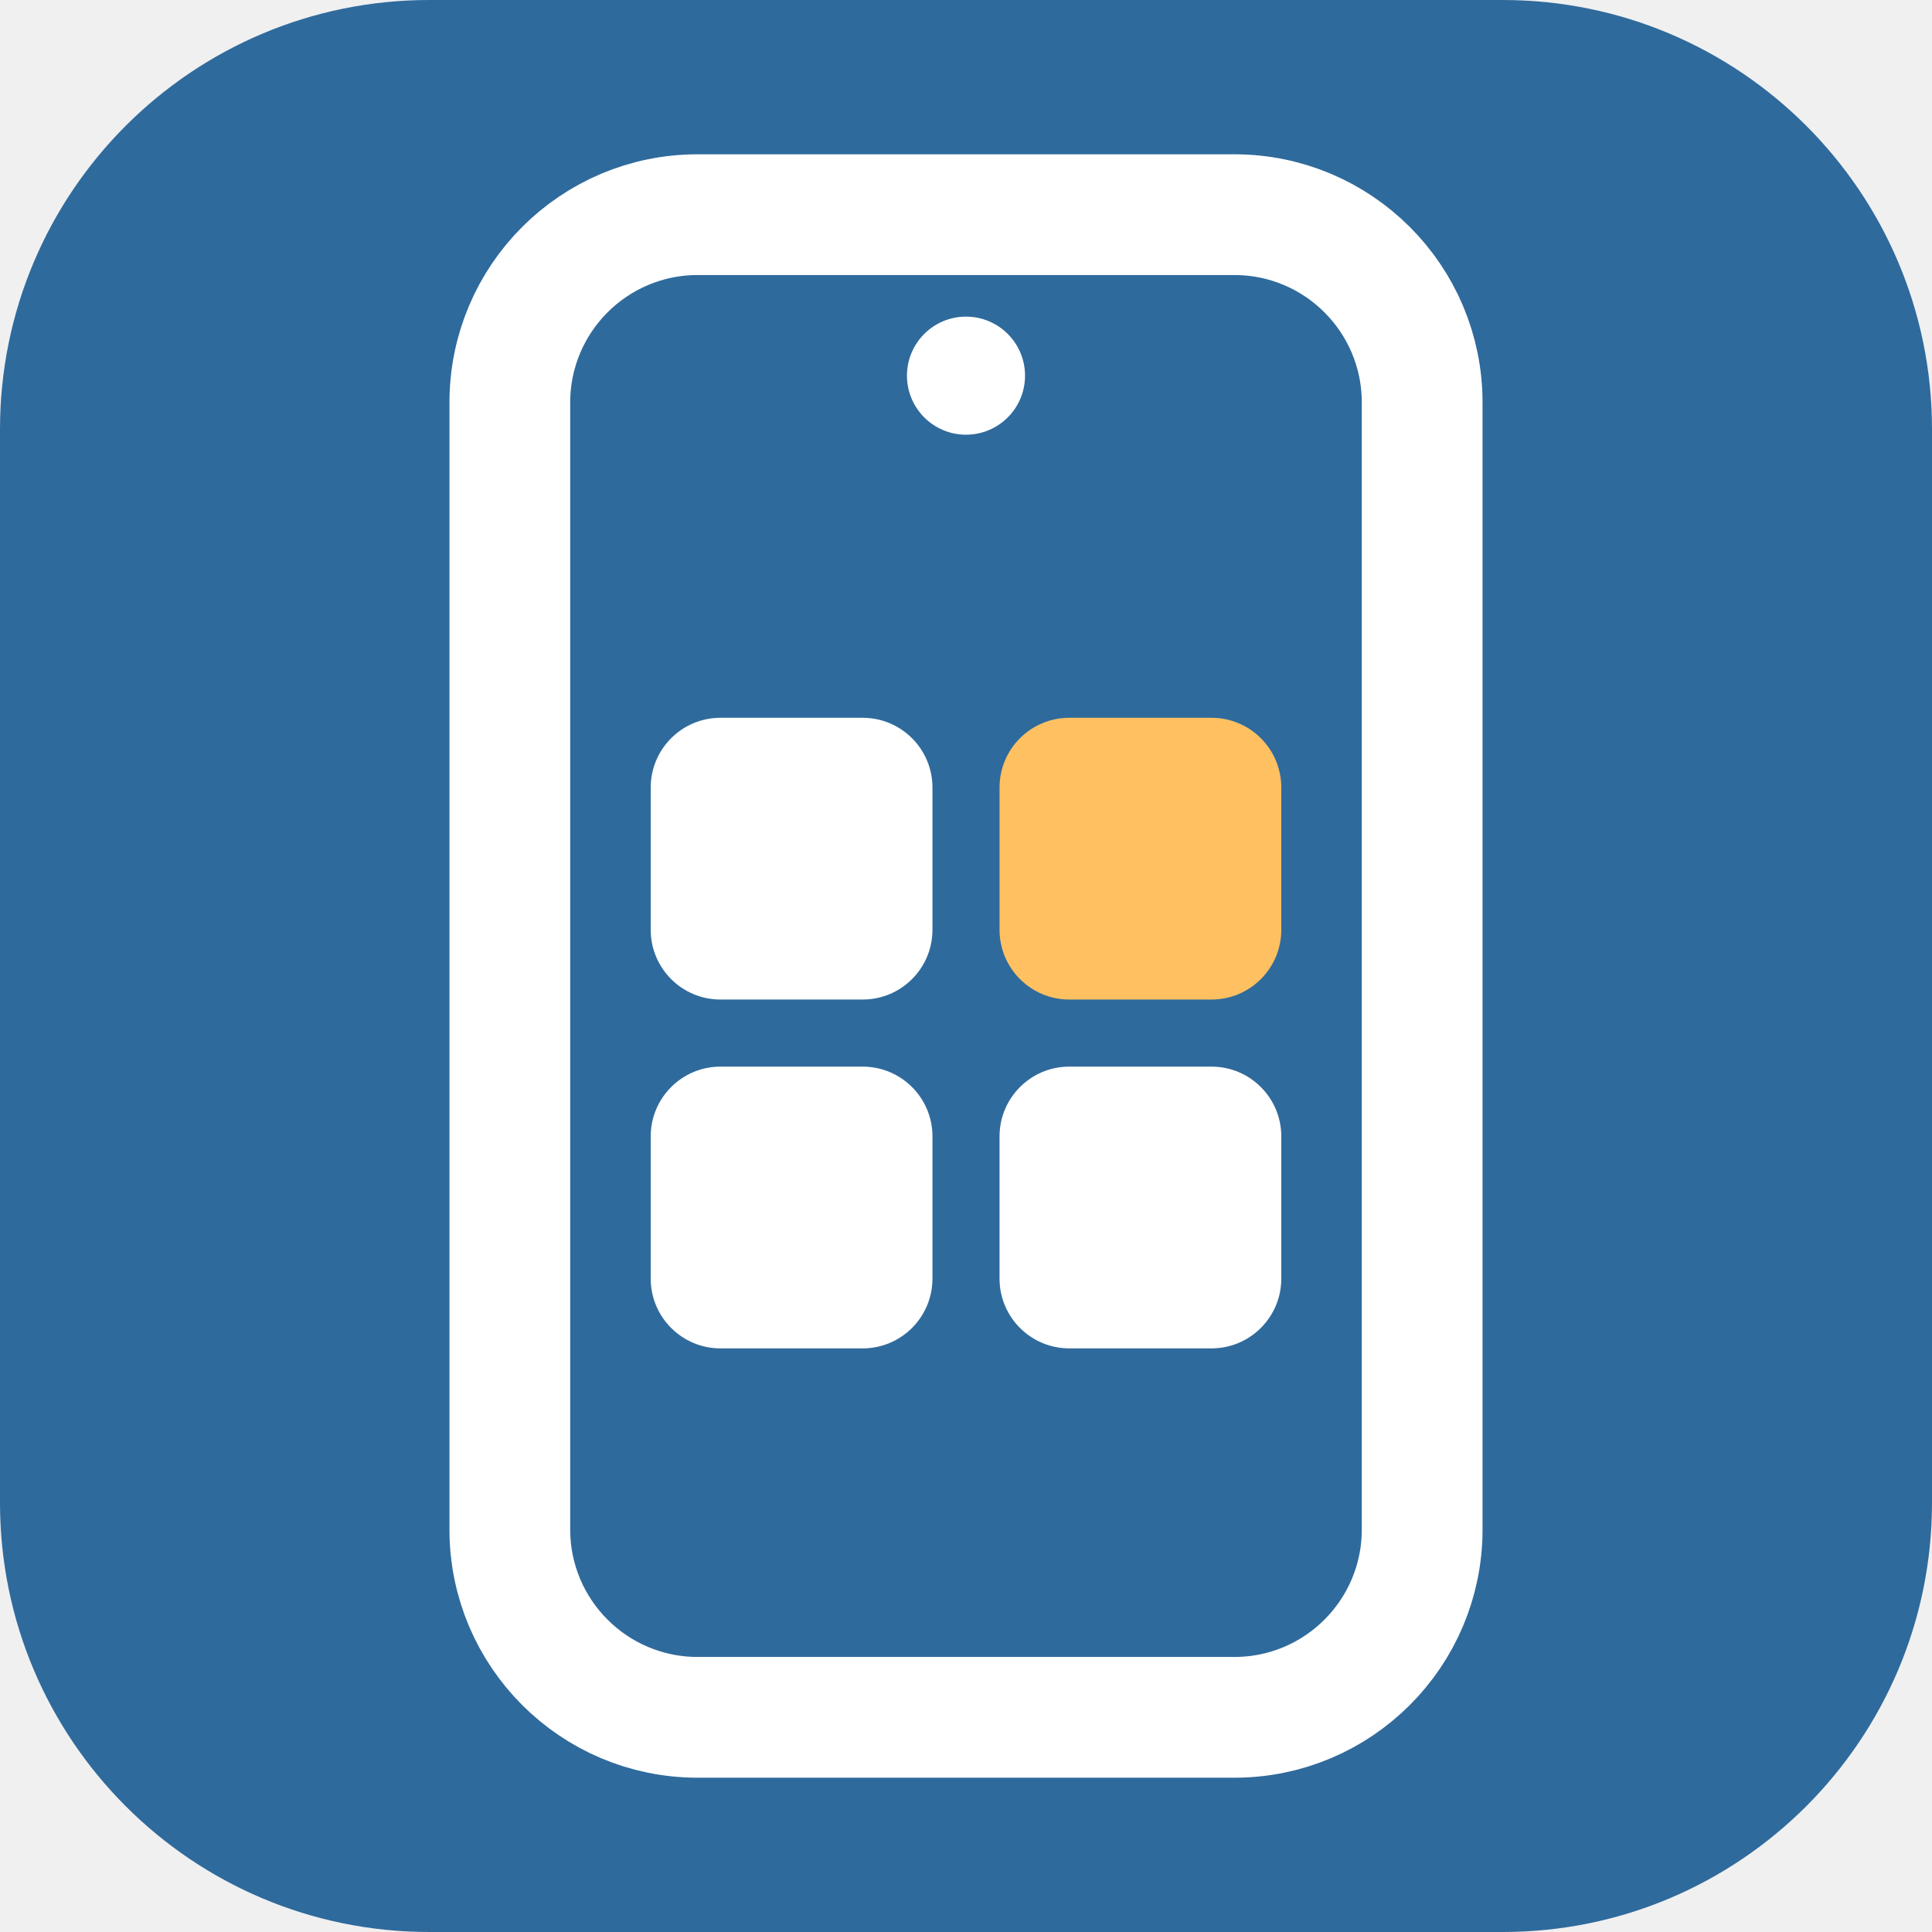
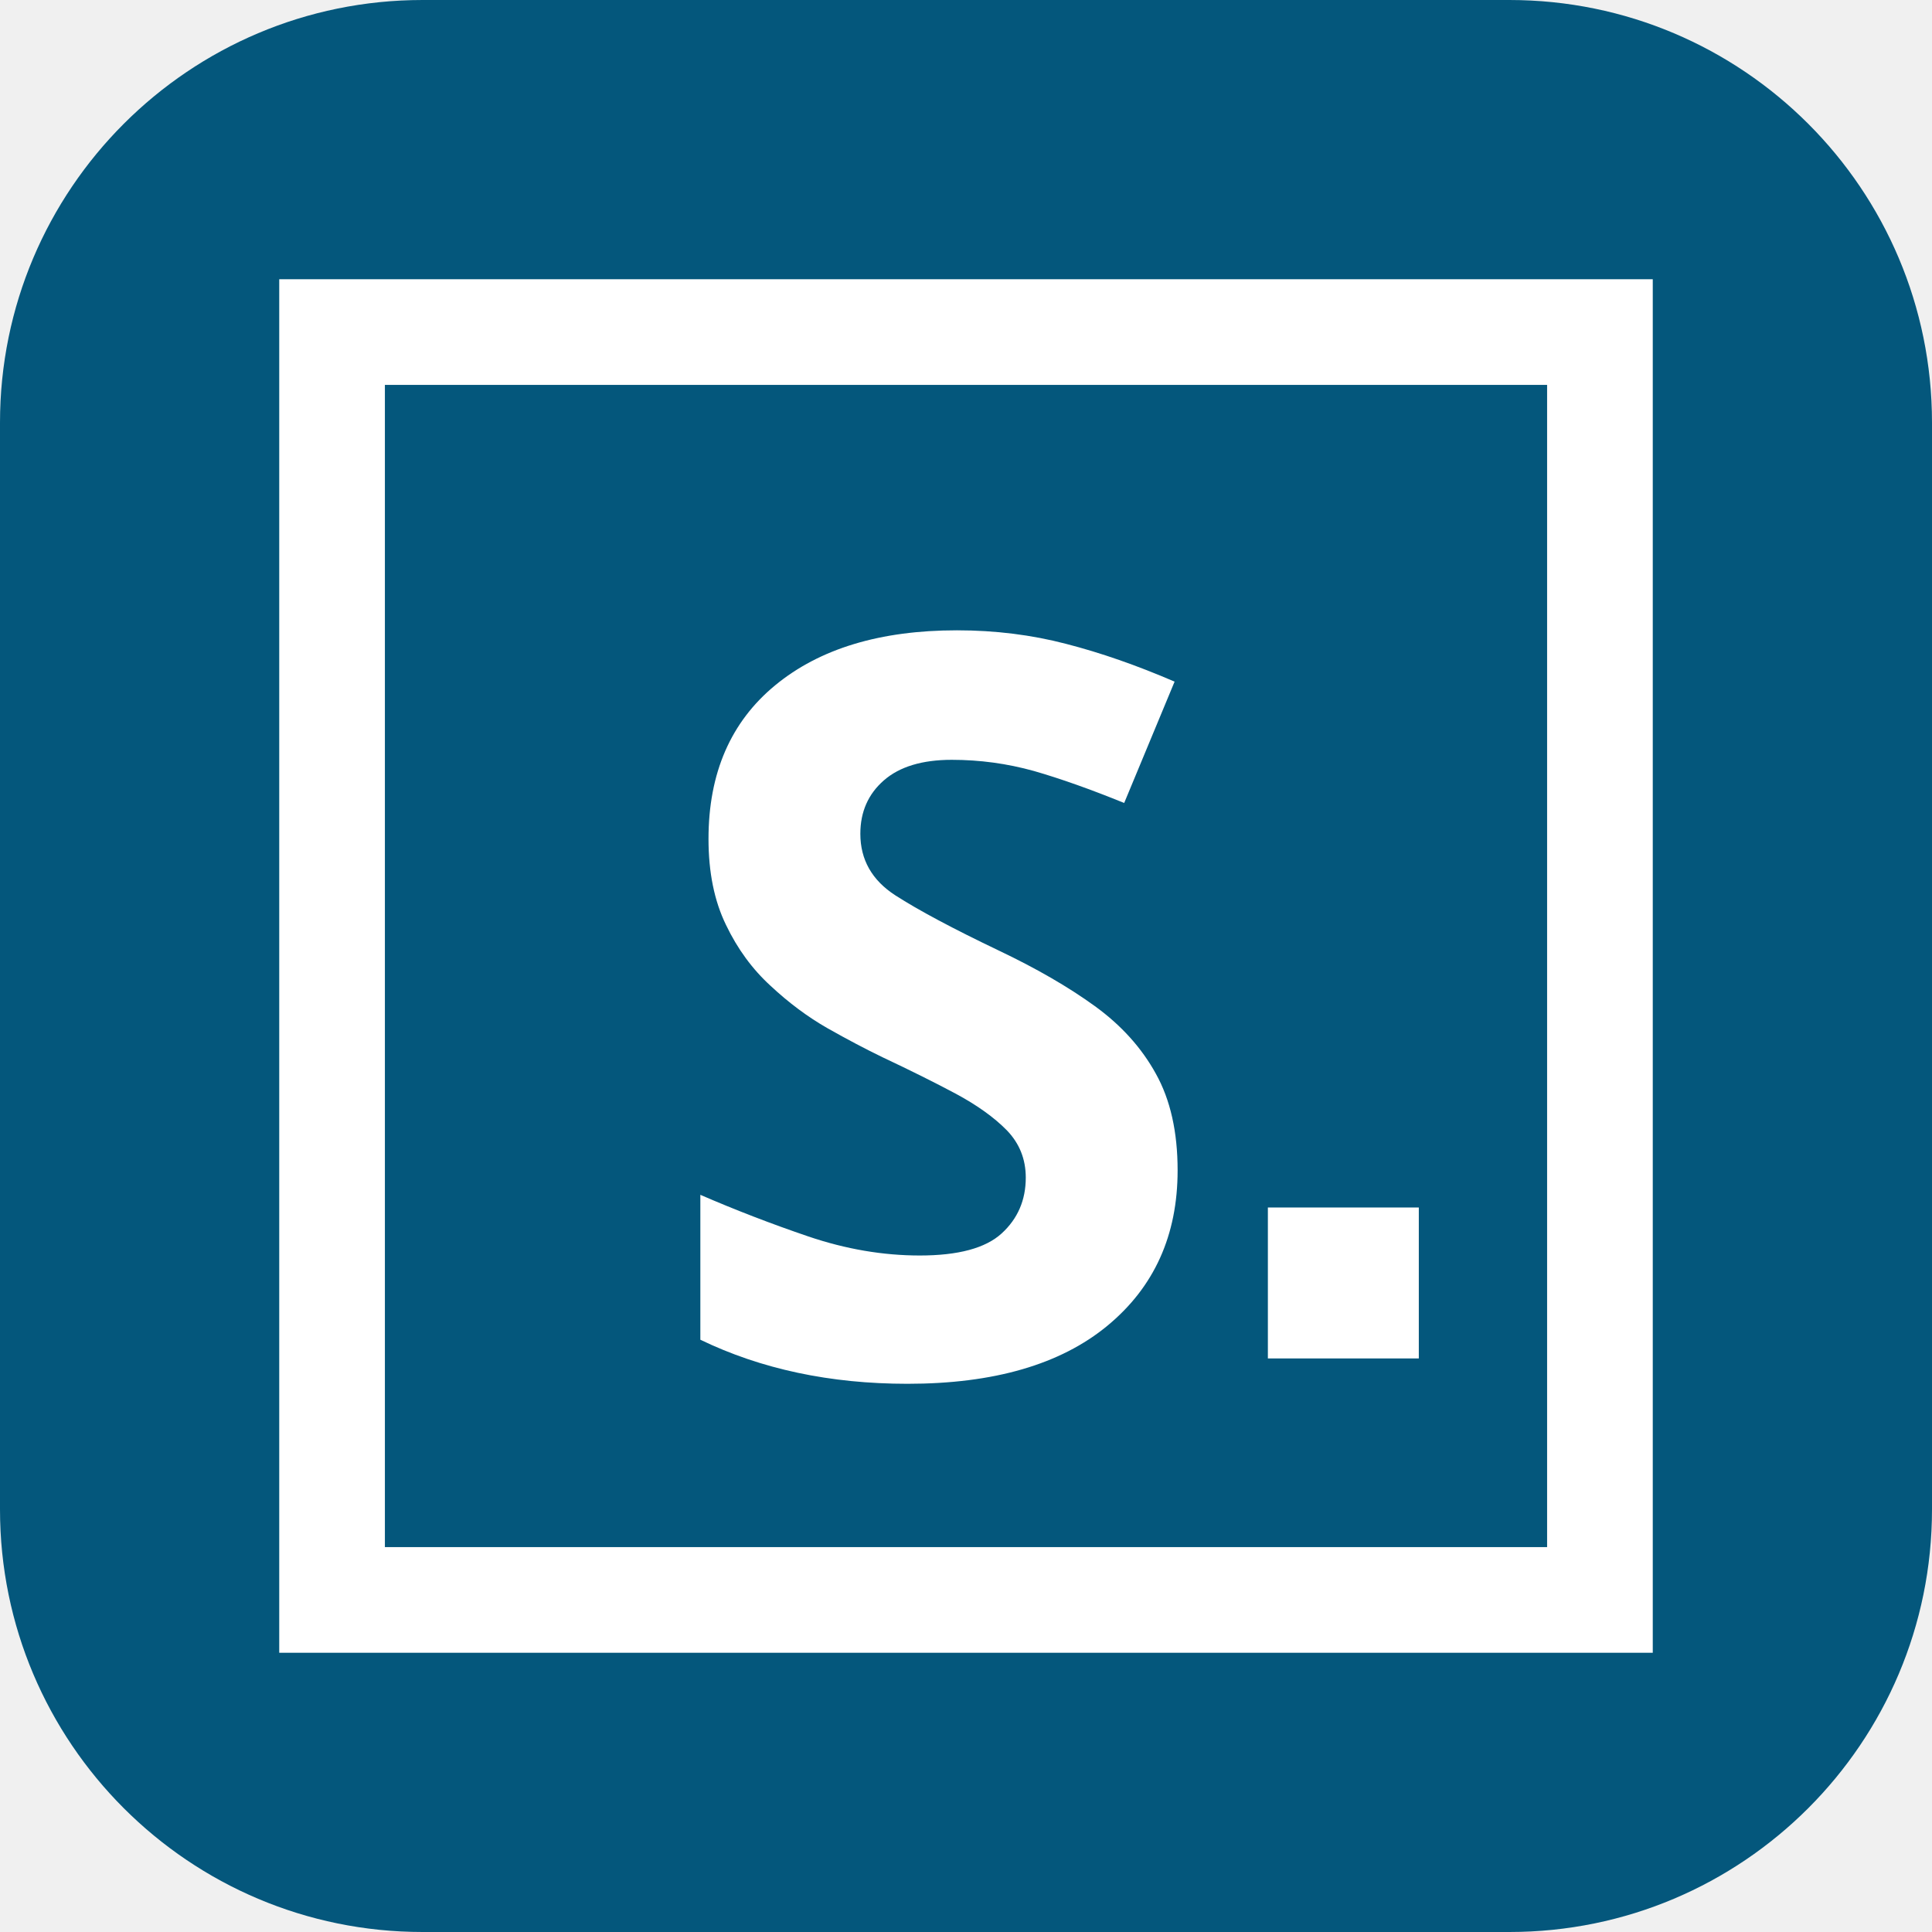
- <svg xmlns="http://www.w3.org/2000/svg" viewBox="18 18 72 72">
-   <rect x="18" y="18" width="72" height="72" rx="16" fill="#2F6A9C" />
-   <path d="M44,26H64A7,7 0 0 1 71,33V75A7,7 0 0 1 64,82H44A7,7 0 0 1 37,75V33A7,7 0 0 1 44,26Z" fill="none" stroke="#FFFFFF" stroke-width="4.5" />
-   <path d="M51.8,32A2.2,2.2 0 1 0 56.2,32A2.2,2.2 0 1 0 51.8,32Z" fill="#FFFFFF" />
-   <path d="M44.85,44.75H50.15A2.6,2.6 0 0 1 52.75,47.35V52.65A2.6,2.6 0 0 1 50.15,55.25H44.85A2.6,2.6 0 0 1 42.25,52.65V47.35A2.6,2.6 0 0 1 44.85,44.75Z" fill="#FFFFFF" />
-   <path d="M57.85,44.75H63.15A2.6,2.6 0 0 1 65.75,47.35V52.65A2.6,2.6 0 0 1 63.15,55.25H57.85A2.6,2.6 0 0 1 55.25,52.65V47.35A2.6,2.6 0 0 1 57.85,44.75Z" fill="#FFC062" />
-   <path d="M44.85,57.75H50.15A2.6,2.6 0 0 1 52.75,60.35V65.65A2.6,2.6 0 0 1 50.15,68.25H44.85A2.6,2.6 0 0 1 42.25,65.65V60.35A2.6,2.6 0 0 1 44.85,57.75Z" fill="#FFFFFF" />
-   <path d="M57.85,57.75H63.15A2.6,2.6 0 0 1 65.75,60.35V65.65A2.6,2.6 0 0 1 63.15,68.25H57.85A2.6,2.6 0 0 1 55.25,65.65V60.35A2.6,2.6 0 0 1 57.85,57.75Z" fill="#FFFFFF" />
+ <svg xmlns="http://www.w3.org/2000/svg" viewBox="0 0 64 64">
+   <rect width="64" height="64" rx="14" fill="#04577c" />
+   <rect x="11" y="11" width="42" height="42" fill="none" stroke="#fff" stroke-width="3.5" />
+   <path fill="#fff" d="M39.01 38.77Q39.01 42 36.68 43.92Q34.35 45.84 30.06 45.84Q26.22 45.84 23.2 44.38V39.58Q24.93 40.33 26.78 40.96Q28.64 41.59 30.47 41.59Q32.38 41.59 33.18 40.86Q33.98 40.13 33.98 39.01Q33.98 38.09 33.35 37.44Q32.72 36.8 31.66 36.23Q30.61 35.67 29.25 35.03Q28.4 34.62 27.41 34.06Q26.43 33.5 25.53 32.66Q24.62 31.83 24.05 30.64Q23.47 29.45 23.47 27.79Q23.47 24.52 25.68 22.7Q27.89 20.88 31.7 20.88Q33.6 20.88 35.32 21.33Q37.03 21.77 38.91 22.58L37.24 26.6Q35.57 25.92 34.25 25.54Q32.92 25.17 31.53 25.17Q30.06 25.17 29.28 25.85Q28.5 26.53 28.5 27.62Q28.5 28.91 29.66 29.66Q30.81 30.4 33.09 31.49Q34.96 32.38 36.27 33.33Q37.58 34.28 38.29 35.57Q39.01 36.86 39.01 38.77Z" />
+   <rect x="42" y="40" width="5" height="5" fill="#fff" />
</svg>
